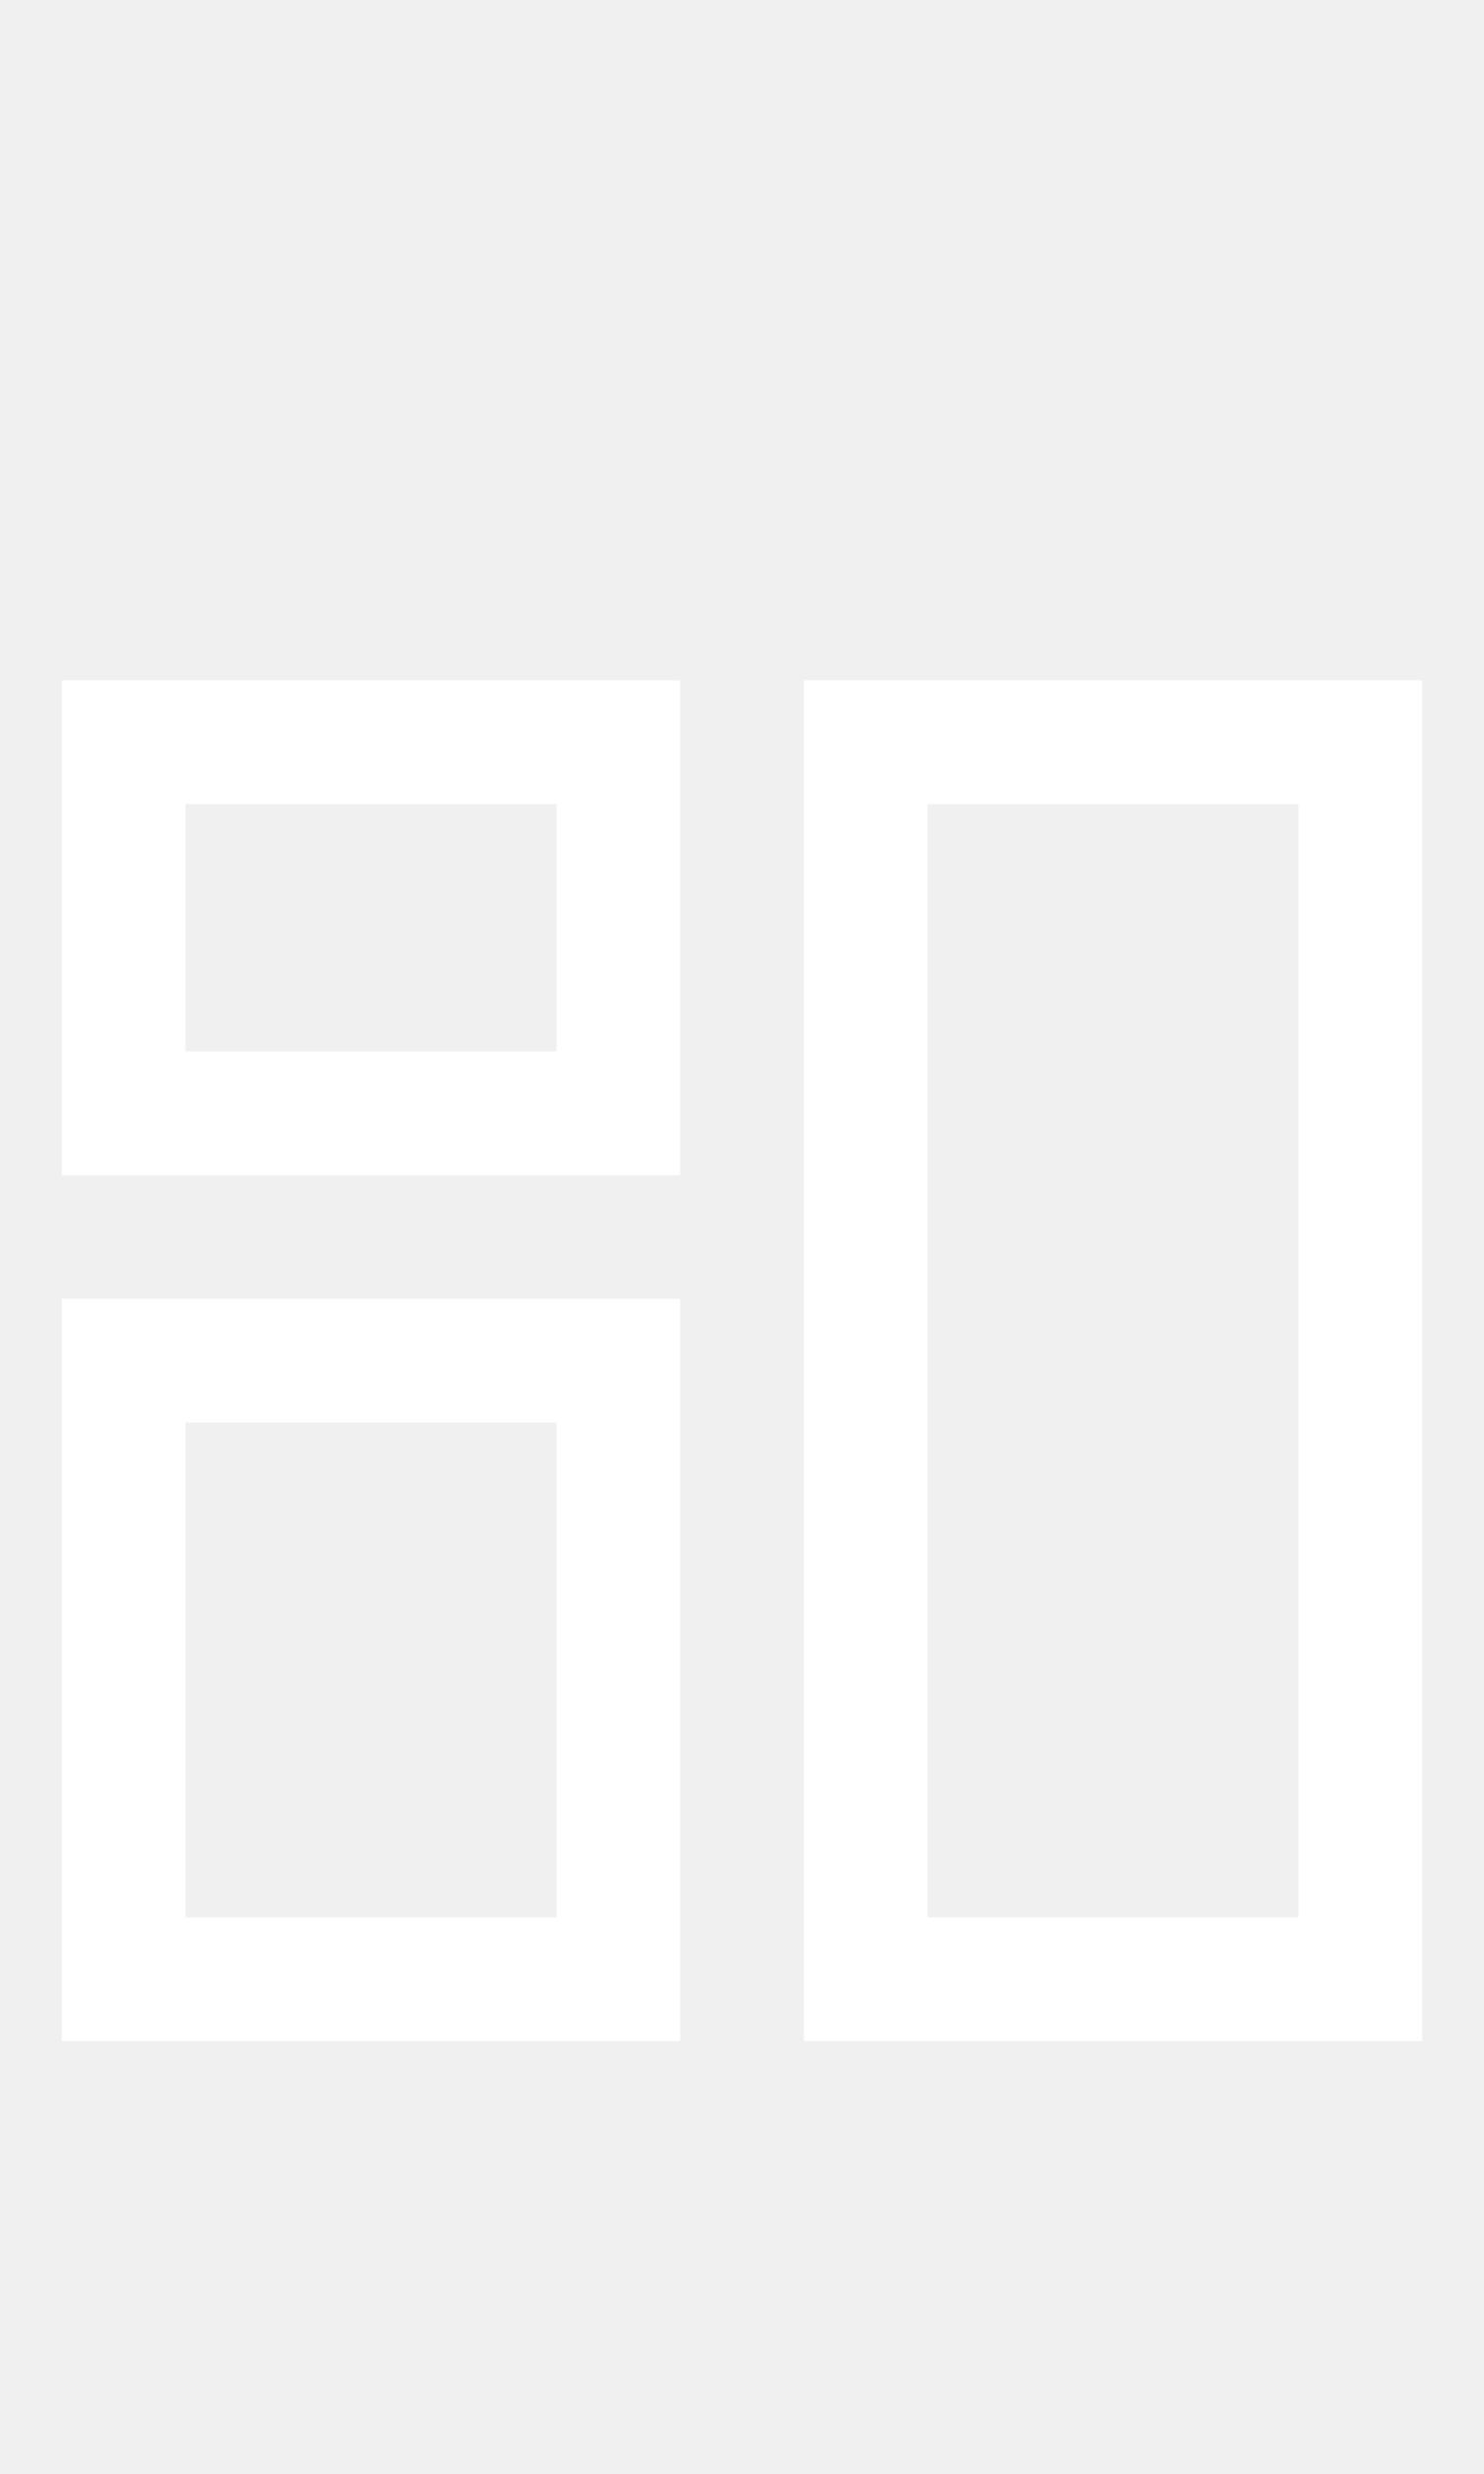
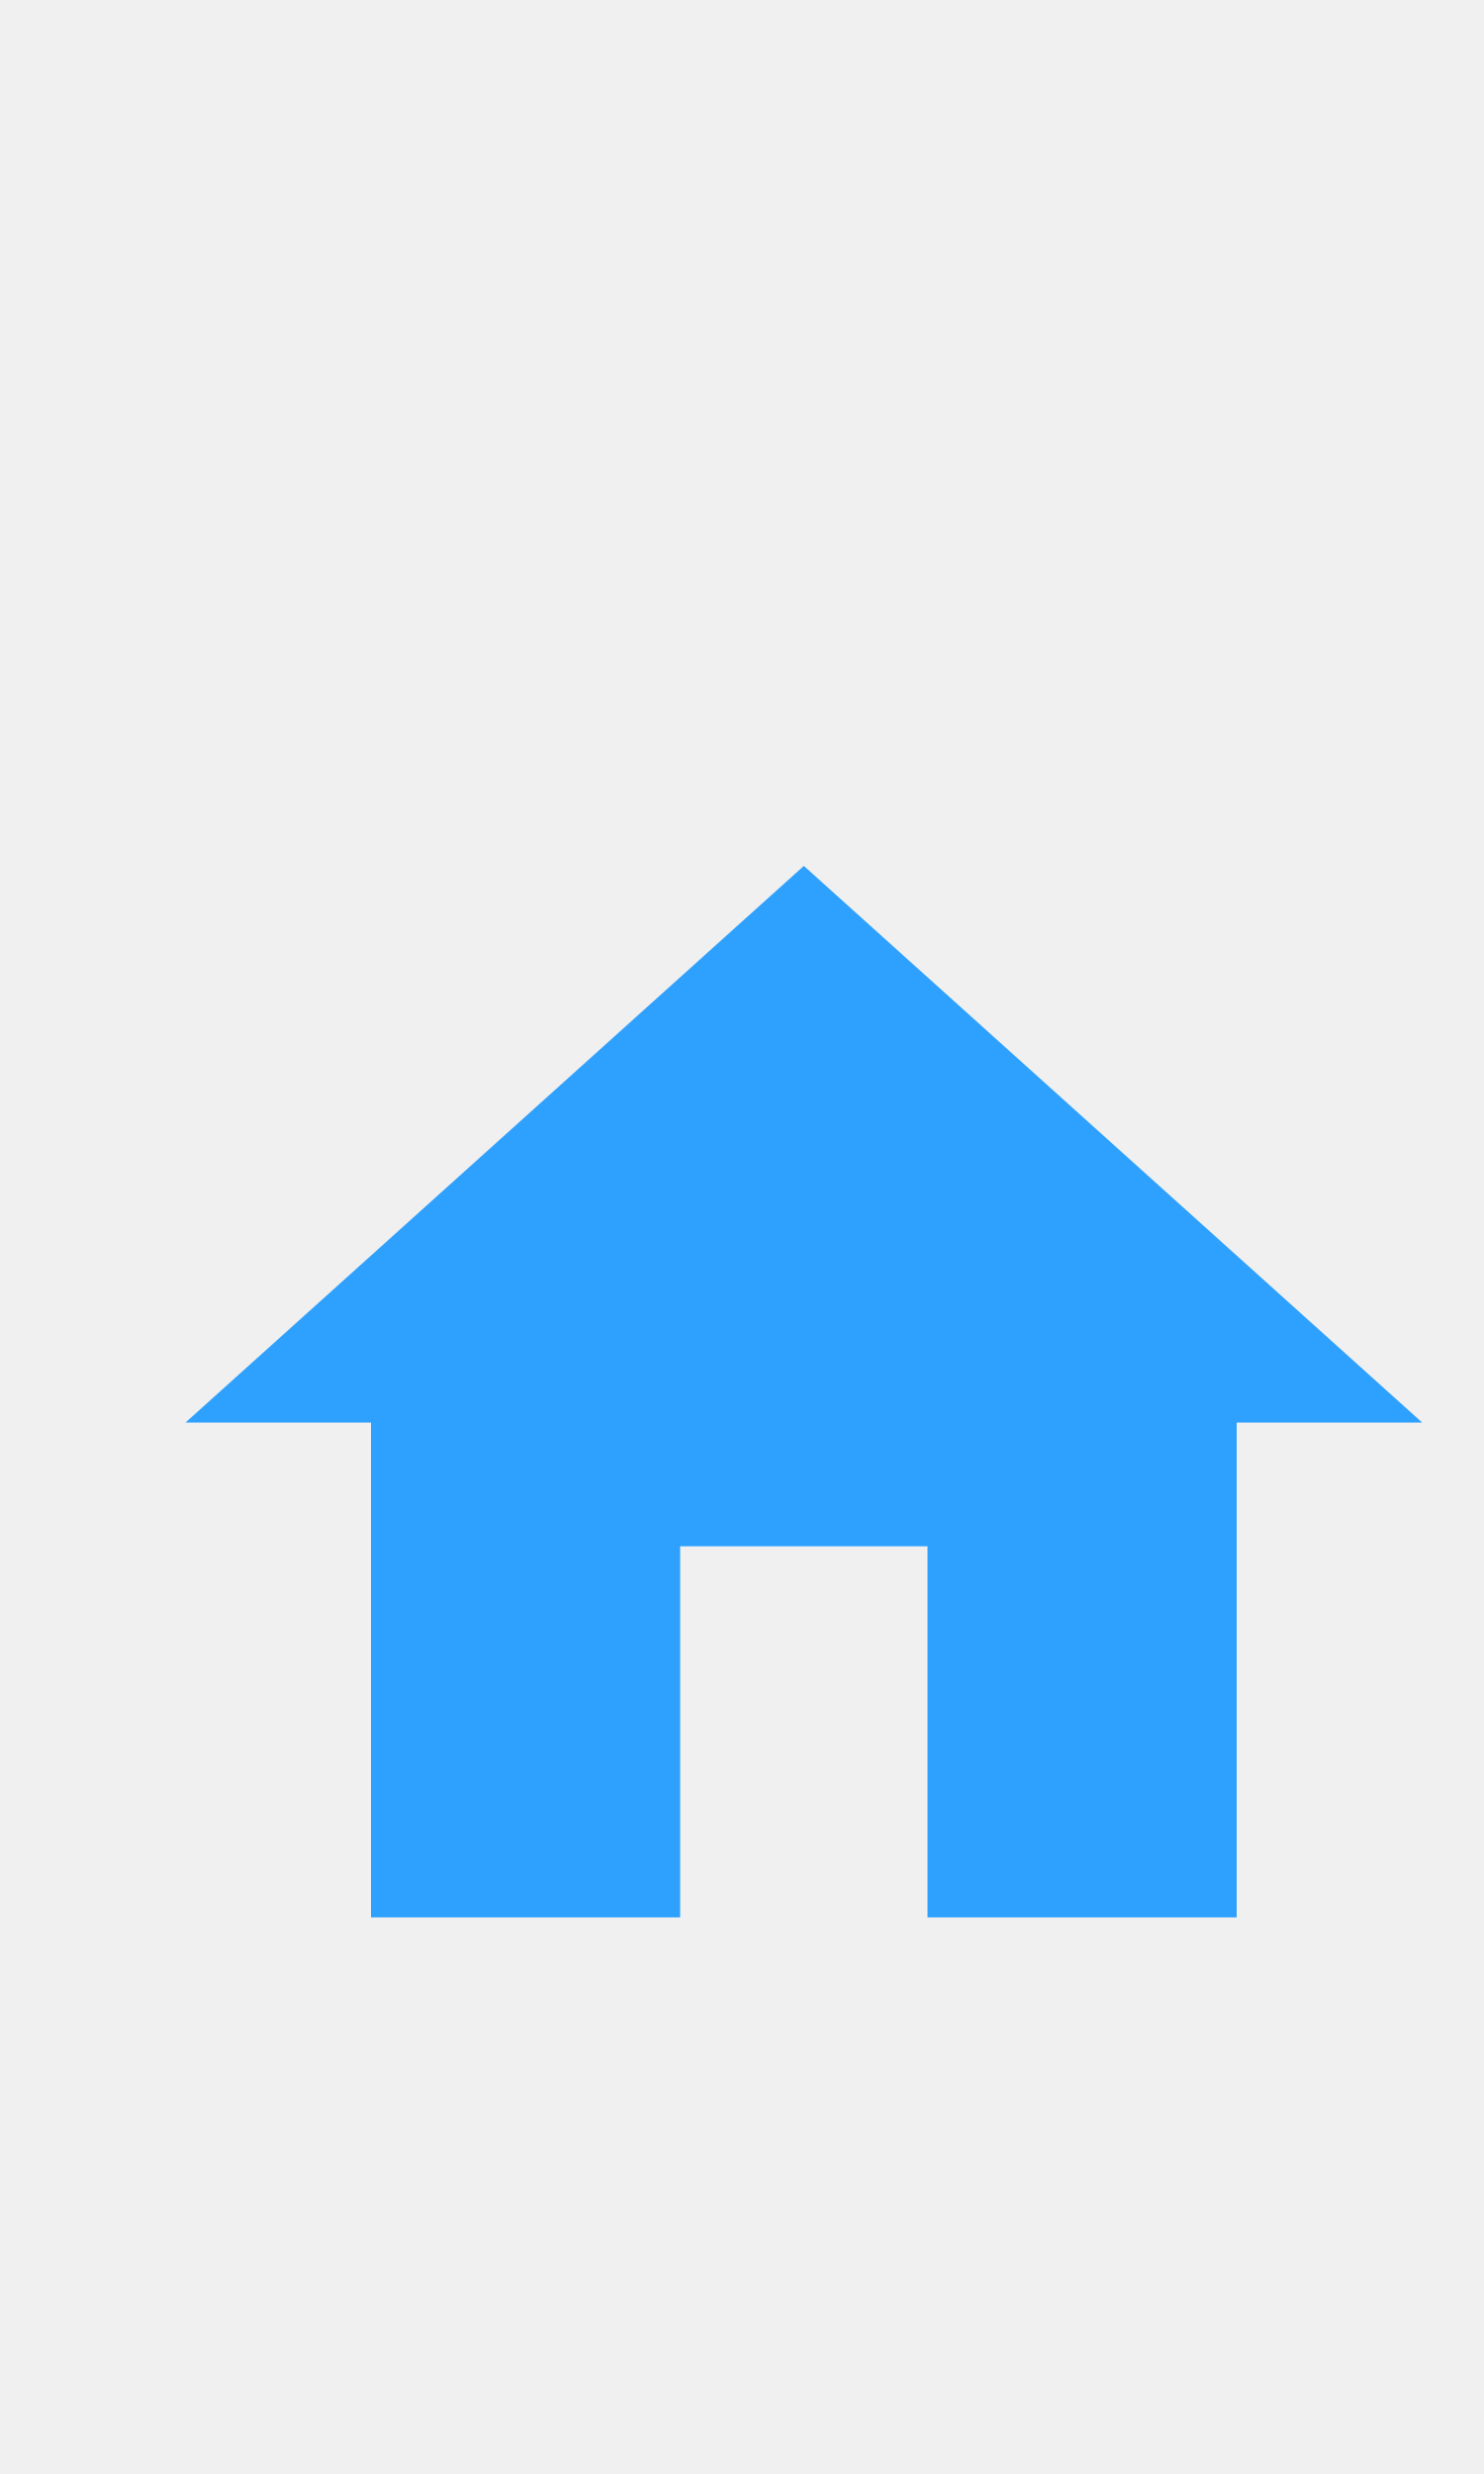
- <svg xmlns="http://www.w3.org/2000/svg" width="24px" height="40px" viewBox="0 0 24 40" version="1.1">
-   <g id="Dashboard" stroke="none" stroke-width="1" fill="none" fill-rule="evenodd">
-     <path d="M11,19 L1,19 L1,11 L11,11 L11,19 Z M3,17 L9,17 L9,13 L3,13 L3,17 Z" id="Path_18866" fill="#FFFFFF" fill-rule="nonzero" />
-     <path d="M23,33 L13,33 L13,11 L23,11 L23,33 Z M15,31 L21,31 L21,13 L15,13 L15,31 Z" id="Path_18867" fill="#FFFFFF" fill-rule="nonzero" />
-     <path d="M11,33 L1,33 L1,21 L11,21 L11,33 Z M3,31 L9,31 L9,23 L3,23 L3,31 Z" id="Path_18868" fill="#FFFFFF" fill-rule="nonzero" />
+ <svg xmlns="http://www.w3.org/2000/svg" width="24px" height="40px" viewBox="0 0 24 40" version="1.1" id="svg14">
+   <defs id="defs18" />
+   <g id="g61" transform="translate(1,11)">
+     <path id="path2" d="M 0,0 H 24 V 24 H 0 Z" style="fill:none" />
+     <path style="fill:#2ea1ff;fill-opacity:1" id="path4" d="m 10,20 v -6 h 4 v 6 h 5 v -8 h 3 L 12,3 2,12 h 3 v 8 z" />
  </g>
</svg>
